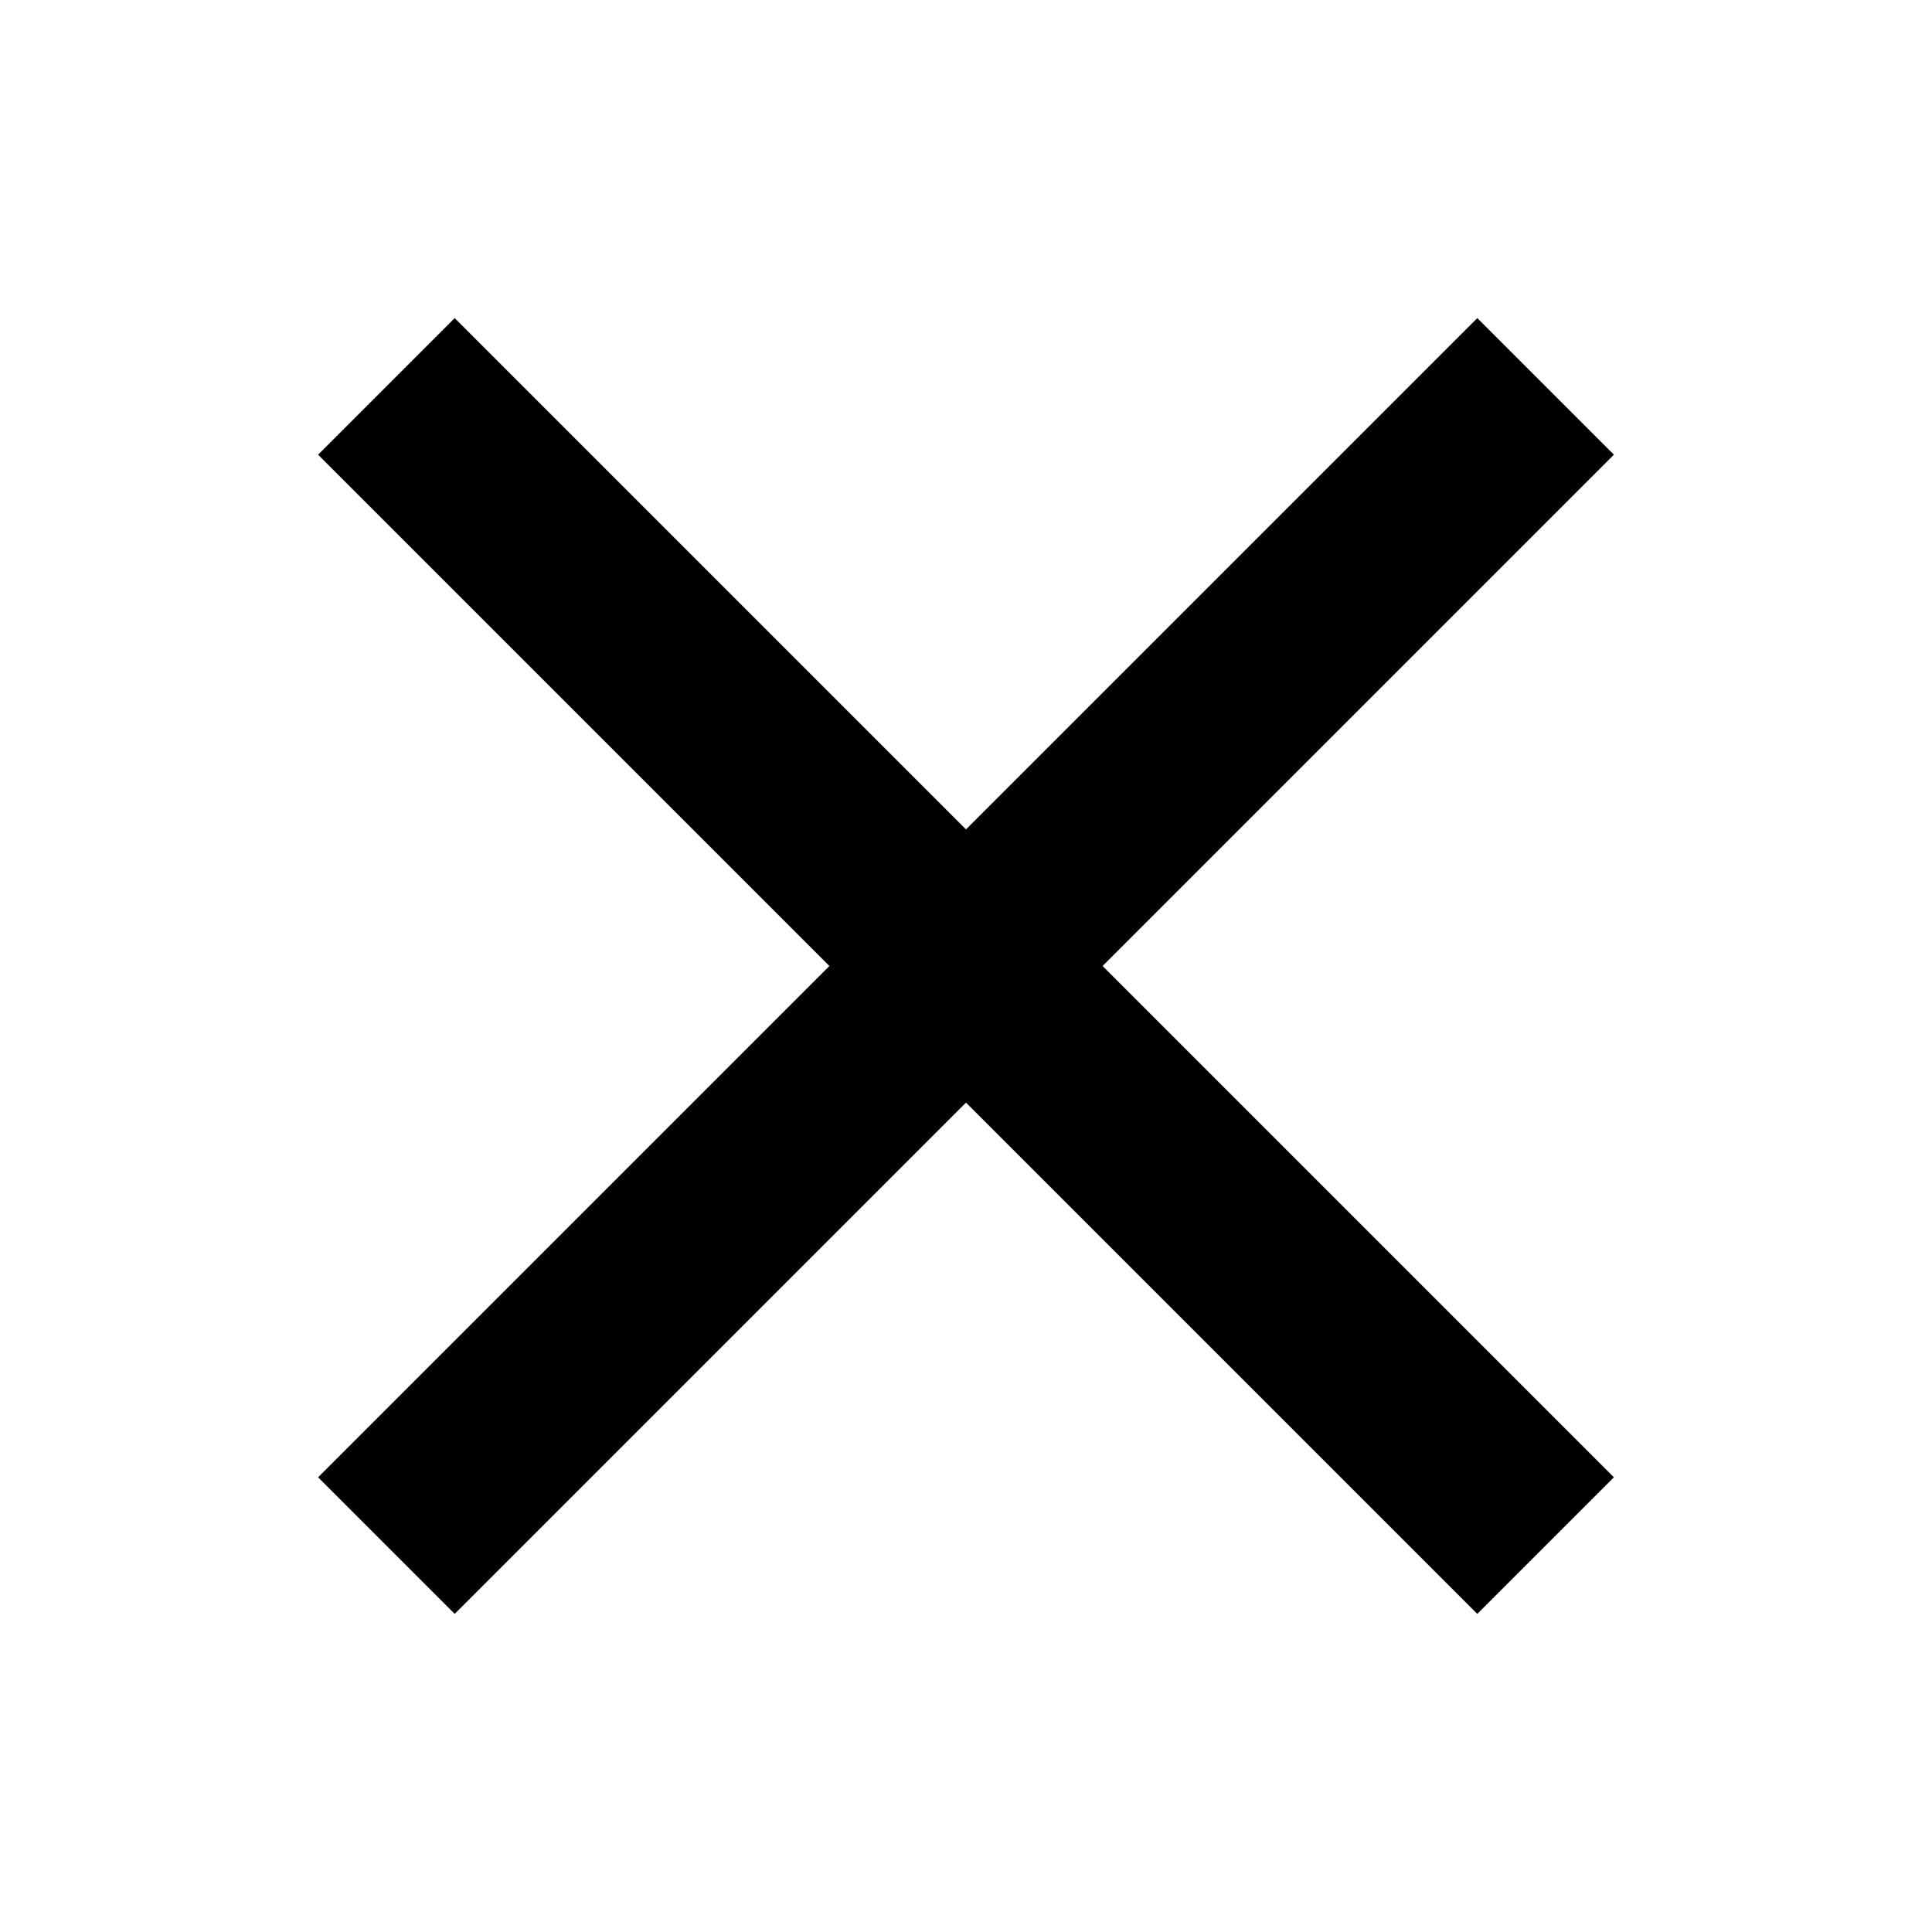
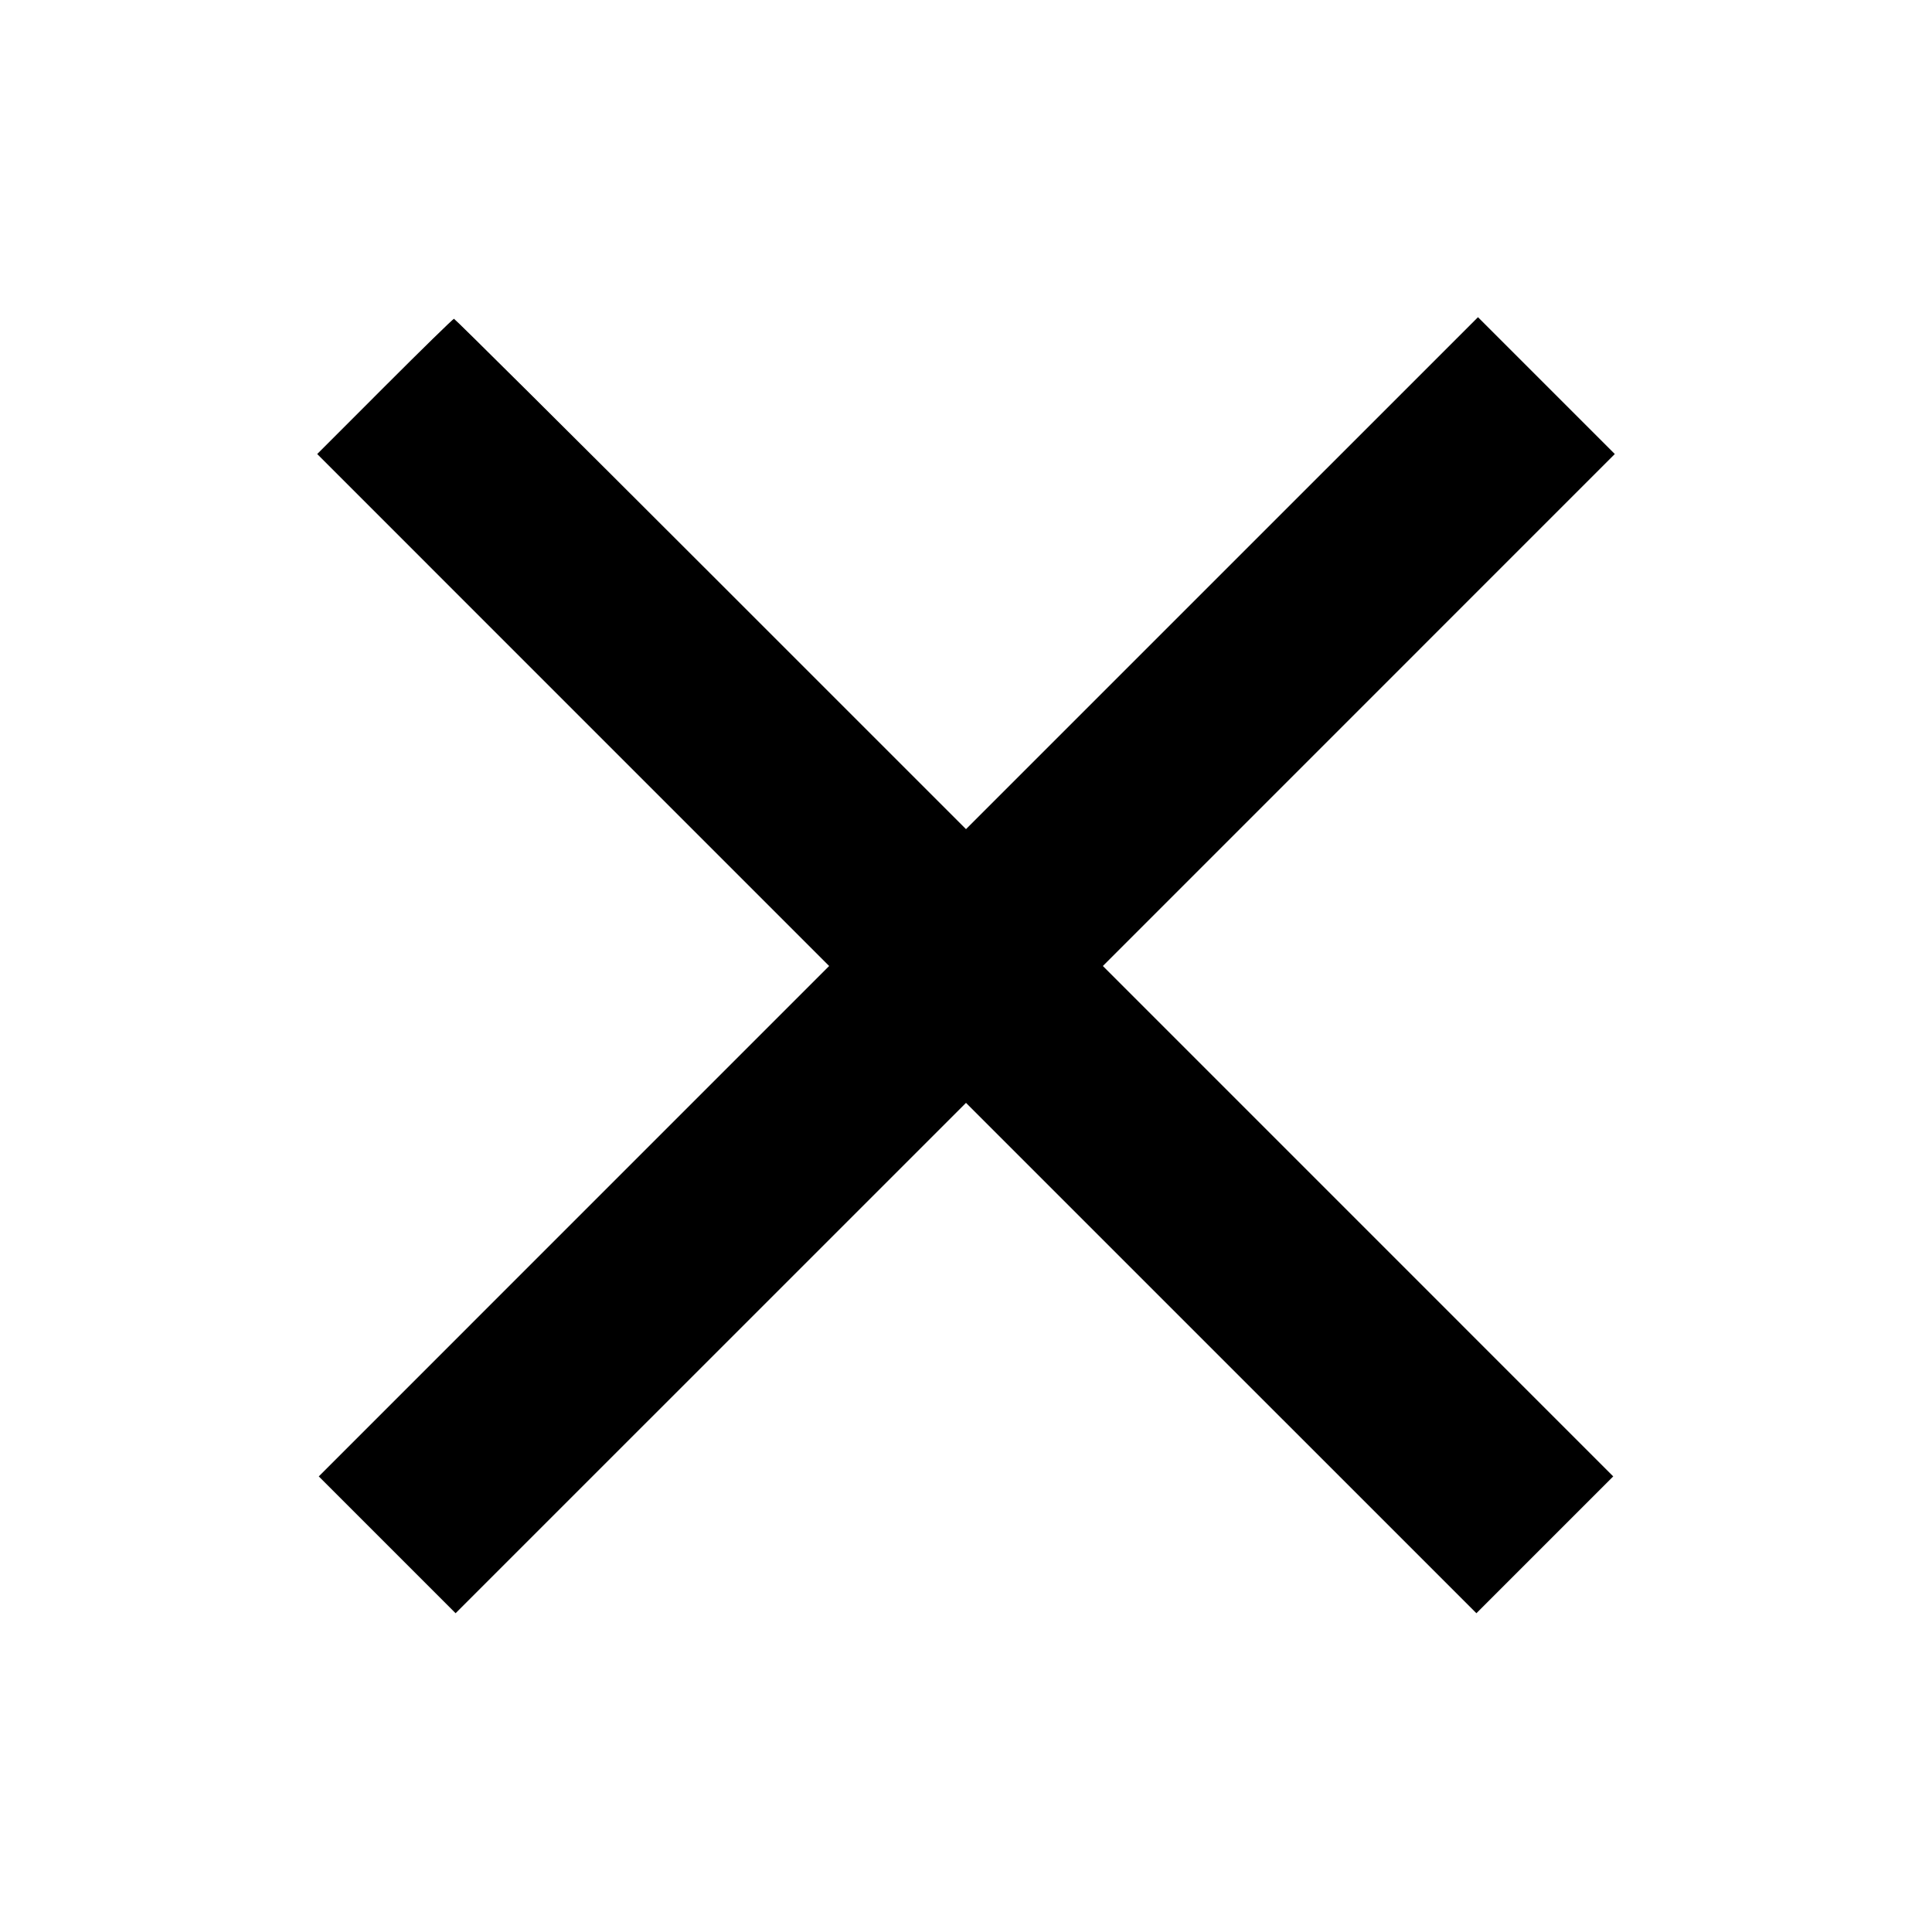
<svg xmlns="http://www.w3.org/2000/svg" viewBox="0 0 100 100">
-   <line x1="20" y1="20" x2="80" y2="80" stroke="black" stroke-width="10" />
-   <line x1="80" y1="20" x2="20" y2="80" stroke="black" stroke-width="10" />
+   <path d="M19.916 20.001 L 16.419 23.501 29.667 36.751 L 42.916 50.000 29.708 63.209 L 16.500 76.418 20.041 79.959 L 23.582 83.500 36.791 70.292 L 50.000 57.084 63.209 70.292 L 76.418 83.500 79.959 79.959 L 83.500 76.418 70.292 63.209 L 57.084 50.000 70.333 36.750 L 83.582 23.500 80.041 19.959 L 76.500 16.418 63.250 29.667 L 50.000 42.916 36.791 29.708 C 29.526 22.444,23.545 16.500,23.498 16.500 C 23.452 16.500,21.840 18.075,19.916 20.001 " stroke="none" fill="black" fill-rule="evenodd" />
</svg>
